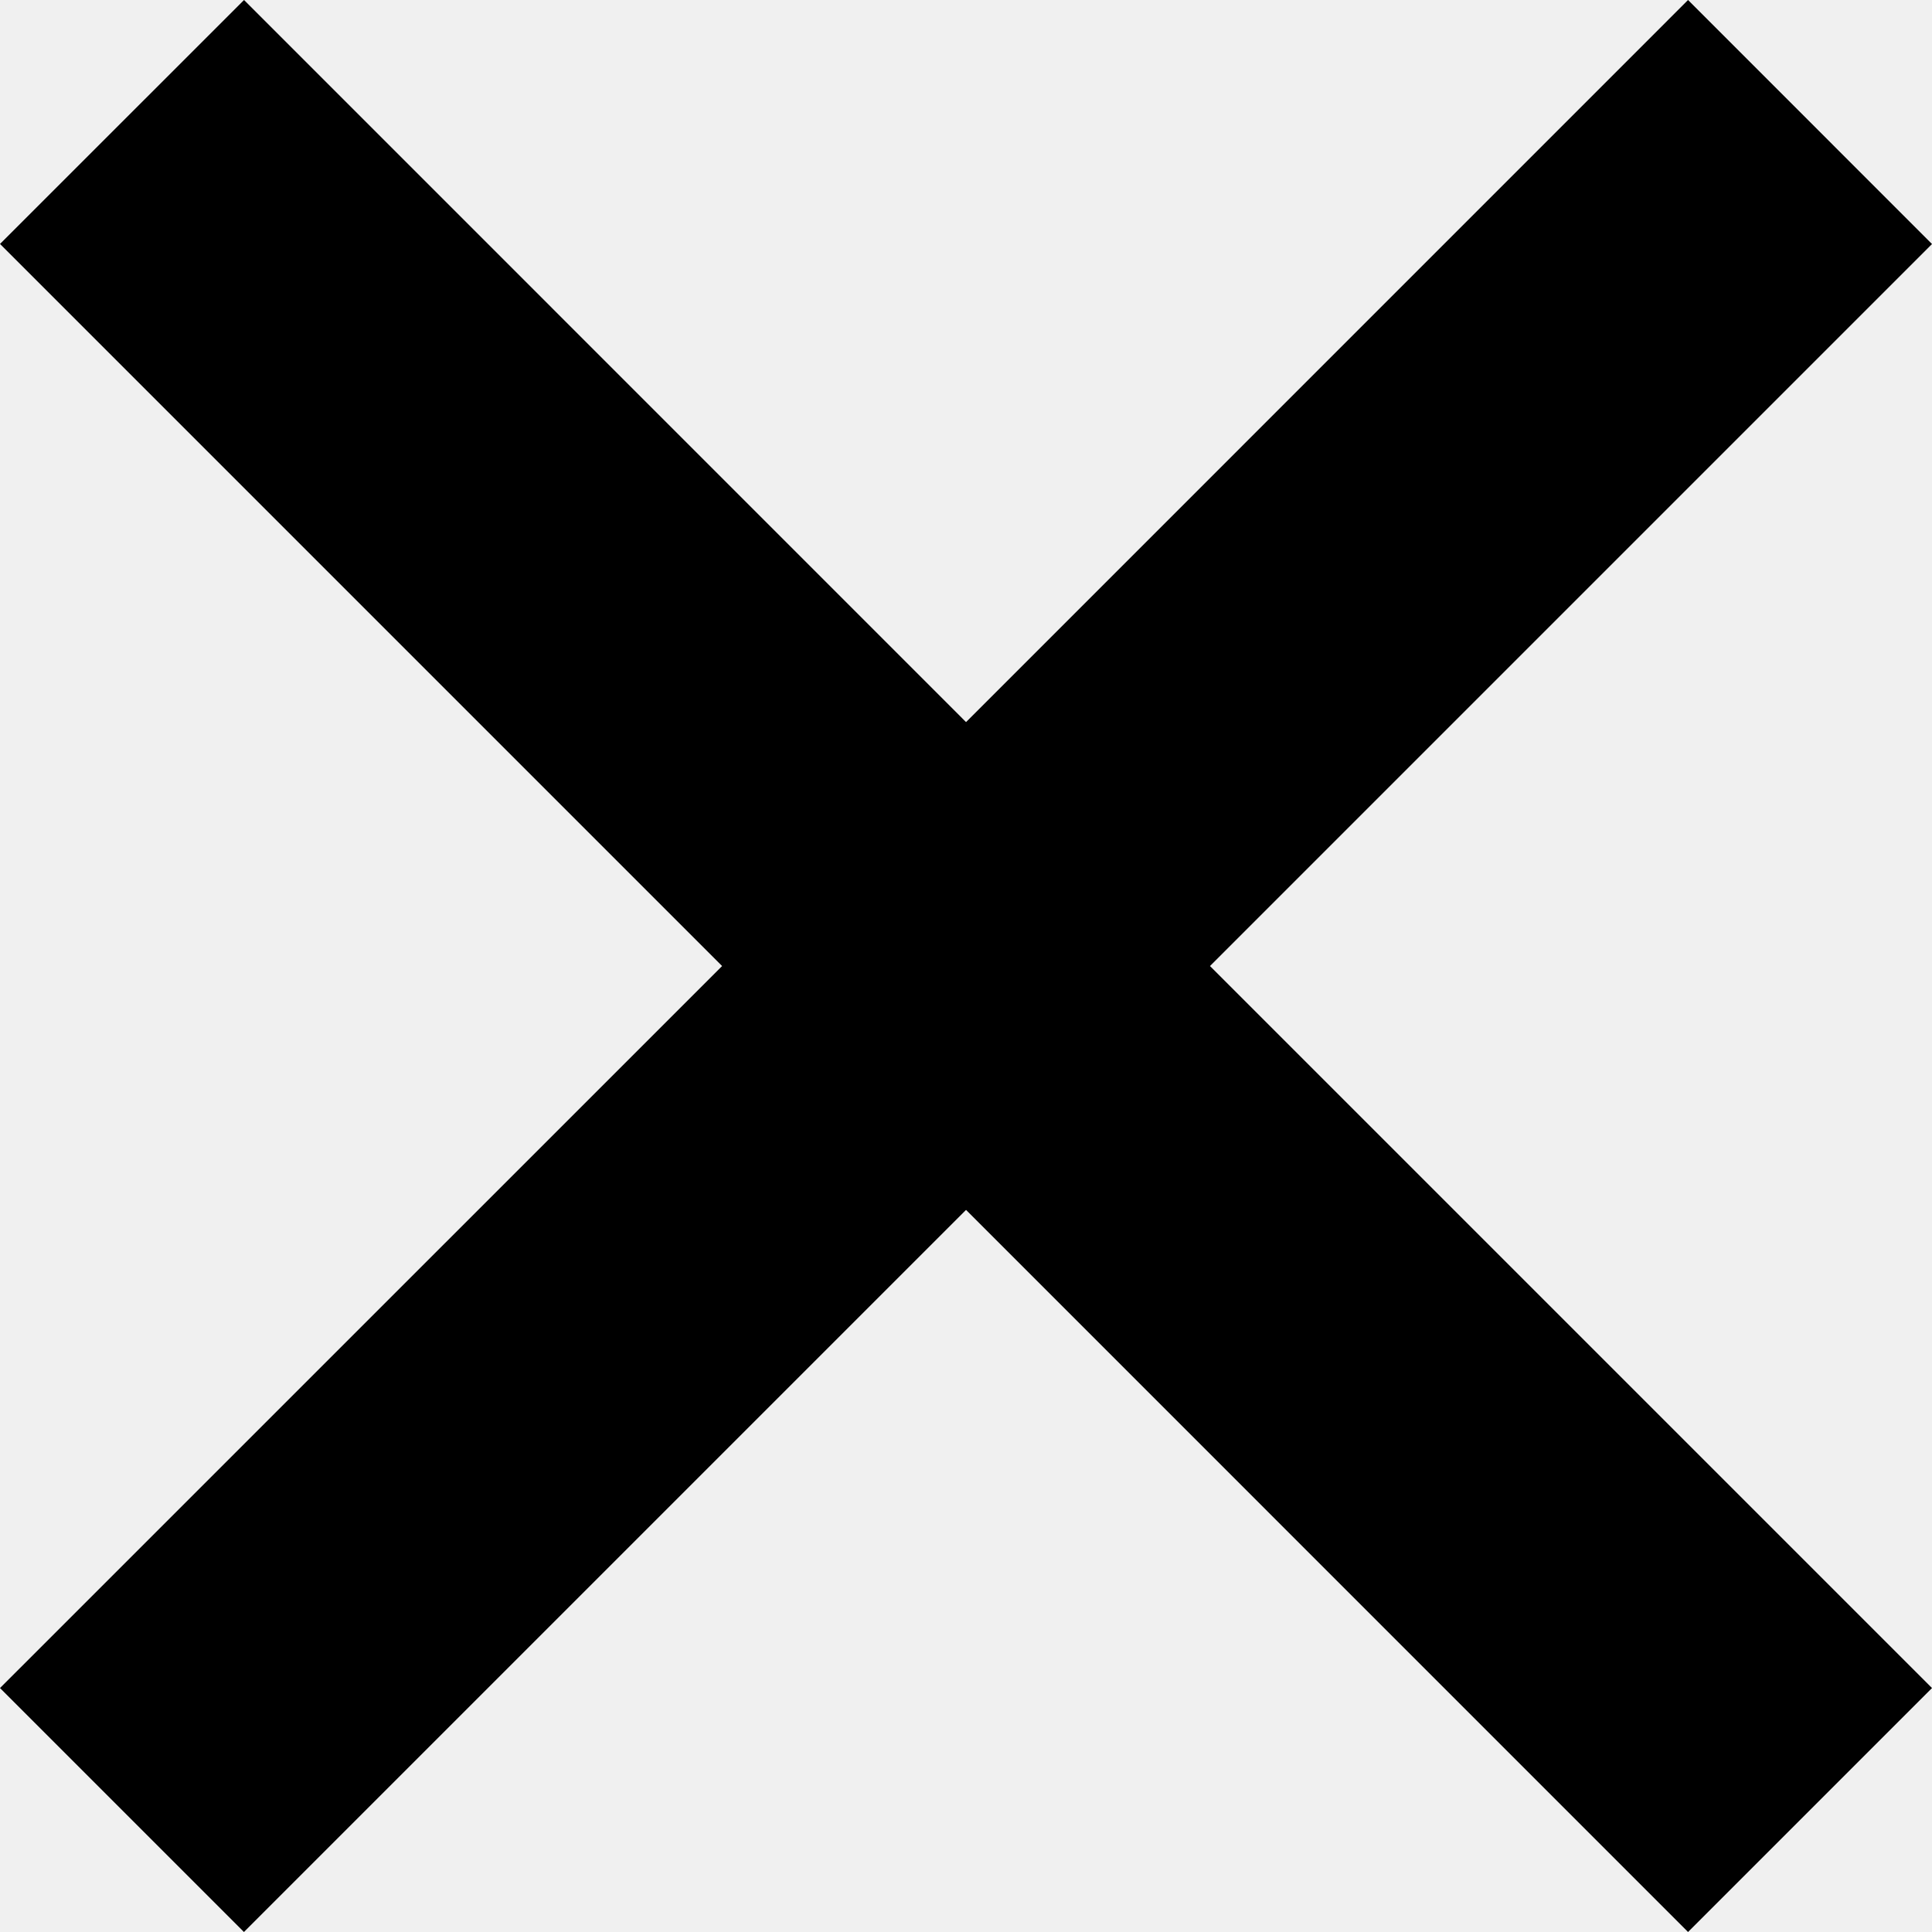
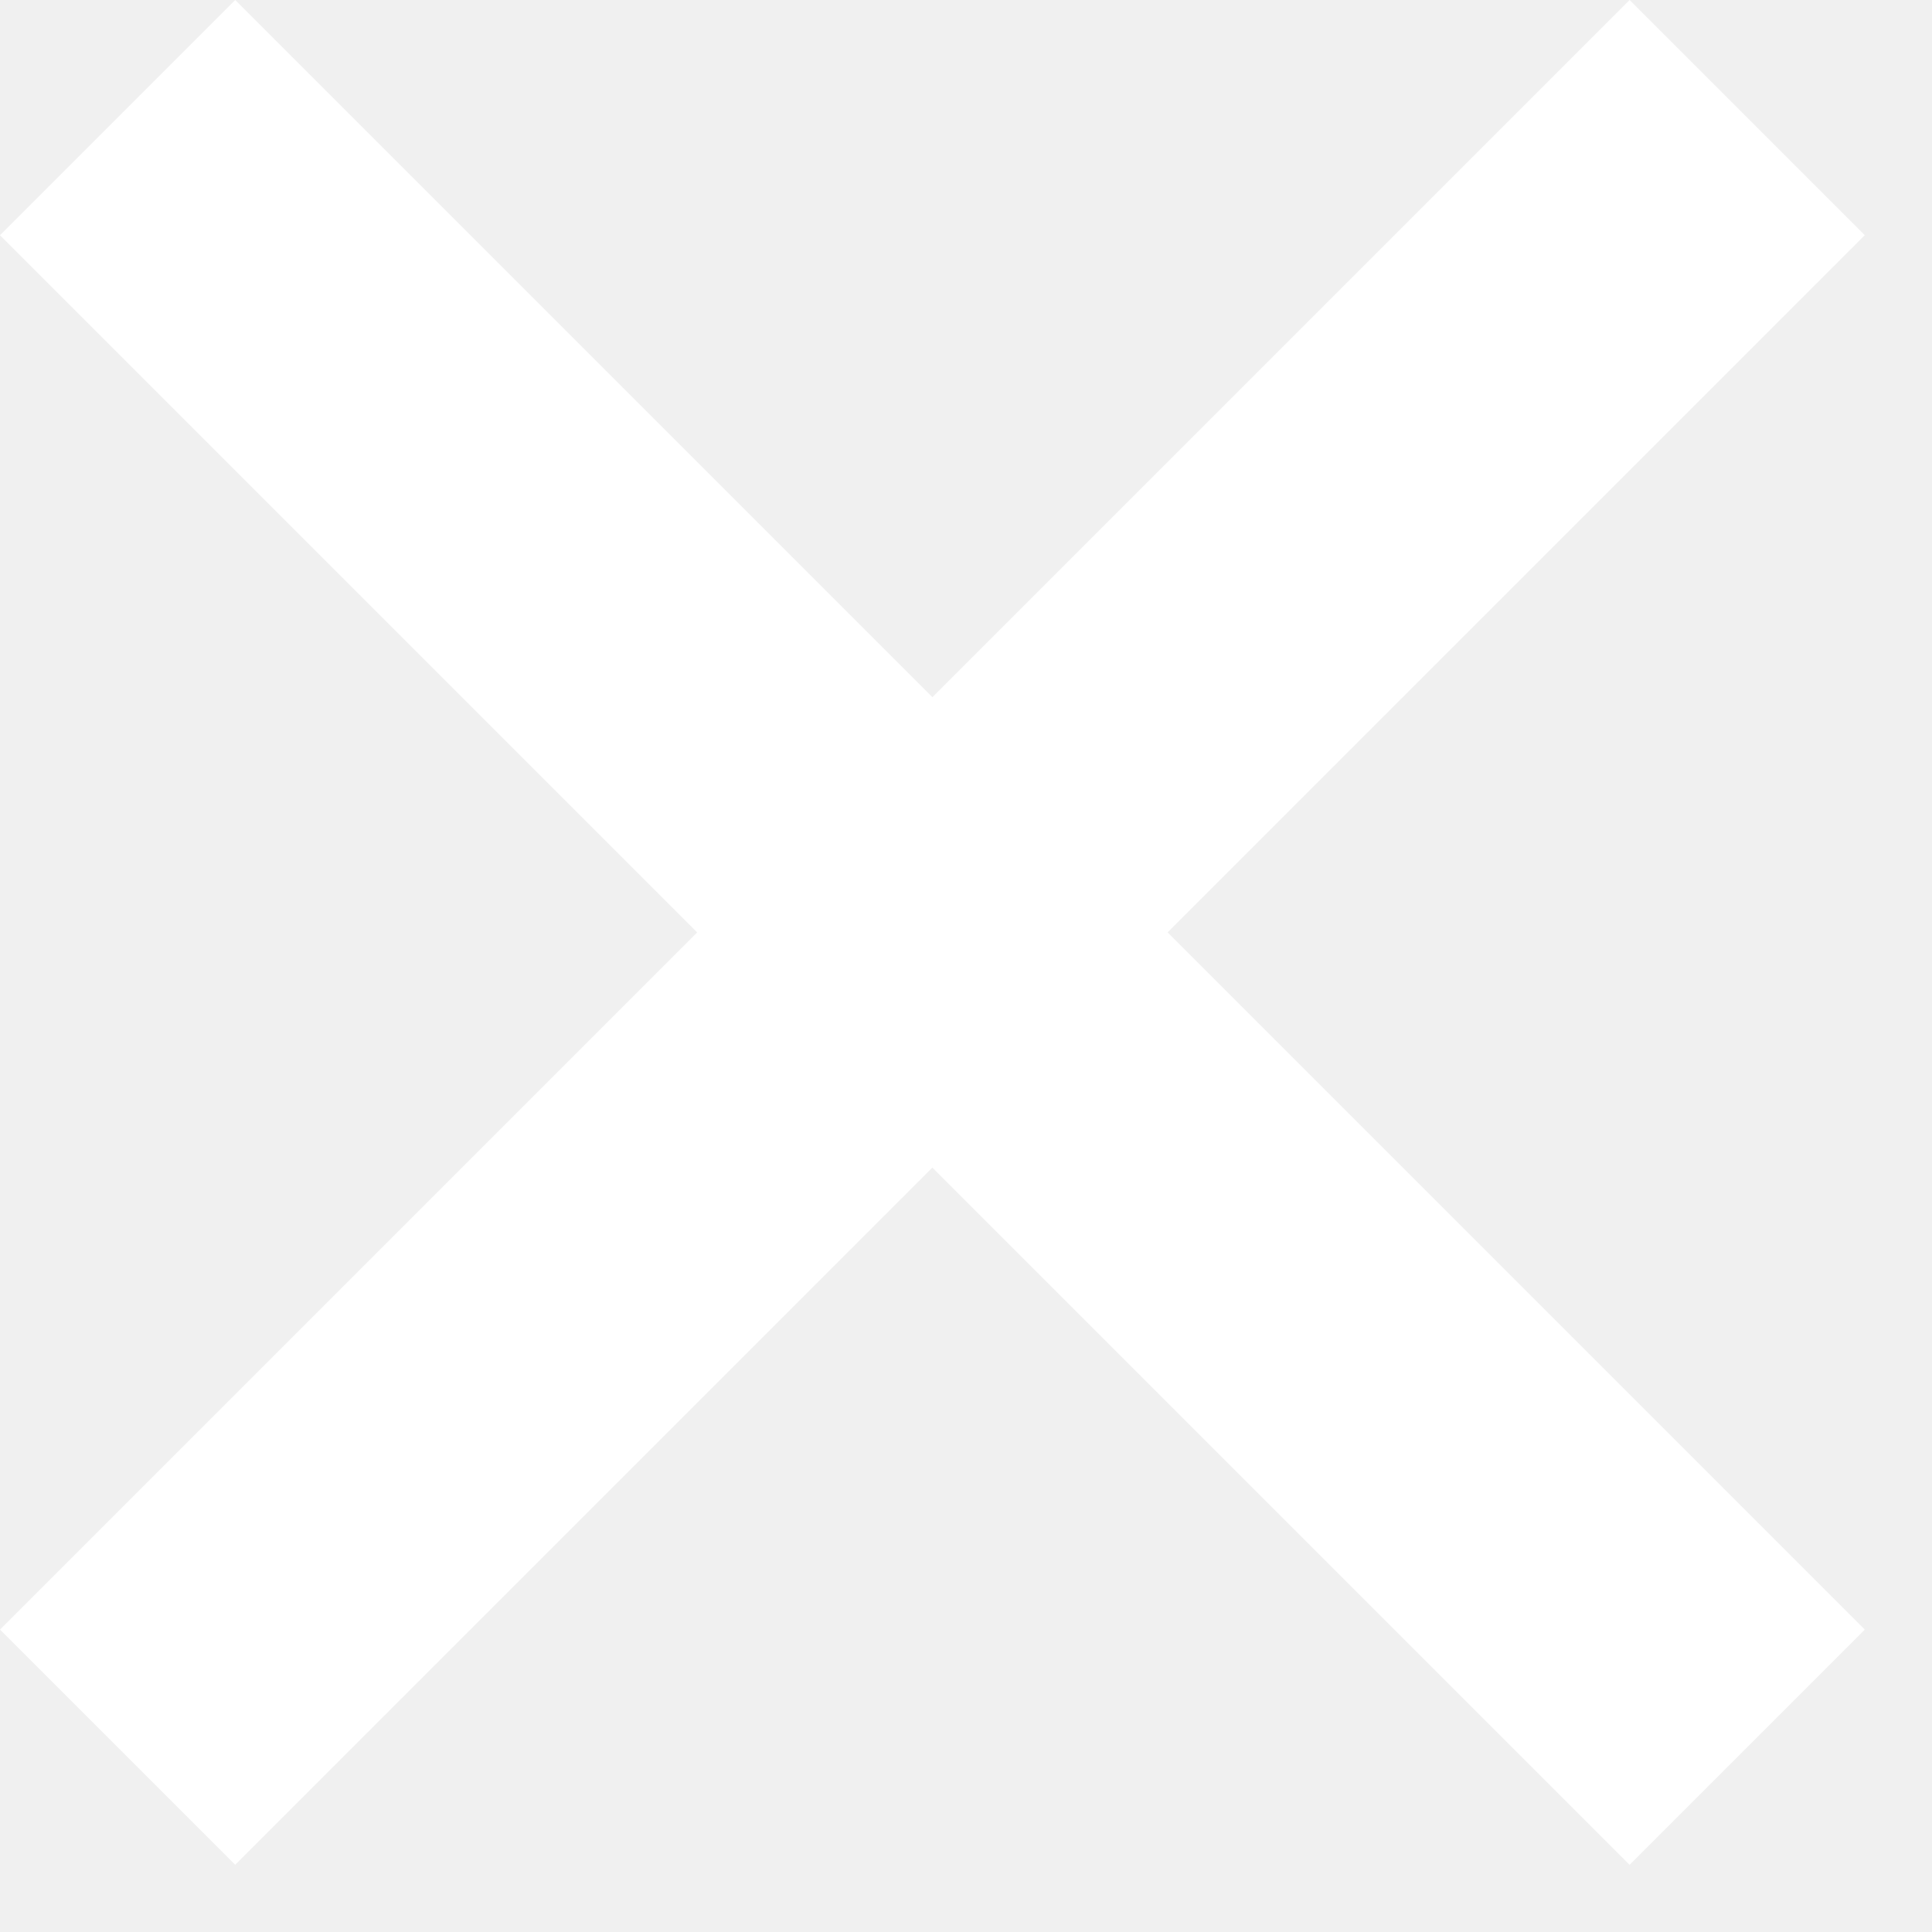
- <svg xmlns="http://www.w3.org/2000/svg" version="1.0" id="Layer_1" x="0px" y="0px" width="22.199px" height="22.199px" viewBox="0 0 22.199 22.199" enable-background="new 0 0 22.199 22.199" xml:space="preserve">
-   <polygon points="22.199,2.804 19.396,0 11.1,8.297 2.804,0 0,2.803 8.297,11.1 0,19.396 2.803,22.199 11.1,13.902 19.396,22.199 22.199,19.396 13.903,11.1 " />
+ <svg xmlns="http://www.w3.org/2000/svg" width="23" height="23" viewBox="0 0 23 23" fill="none">
+   <path d="M22.2 2.8L19.4 0L11.1 8.3L2.8 0L0 2.8L8.3 11.1L0 19.4L2.8 22.2L11.1 13.9L19.4 22.2L22.2 19.4L13.9 11.1L22.2 2.8Z" fill="white" />
</svg>
